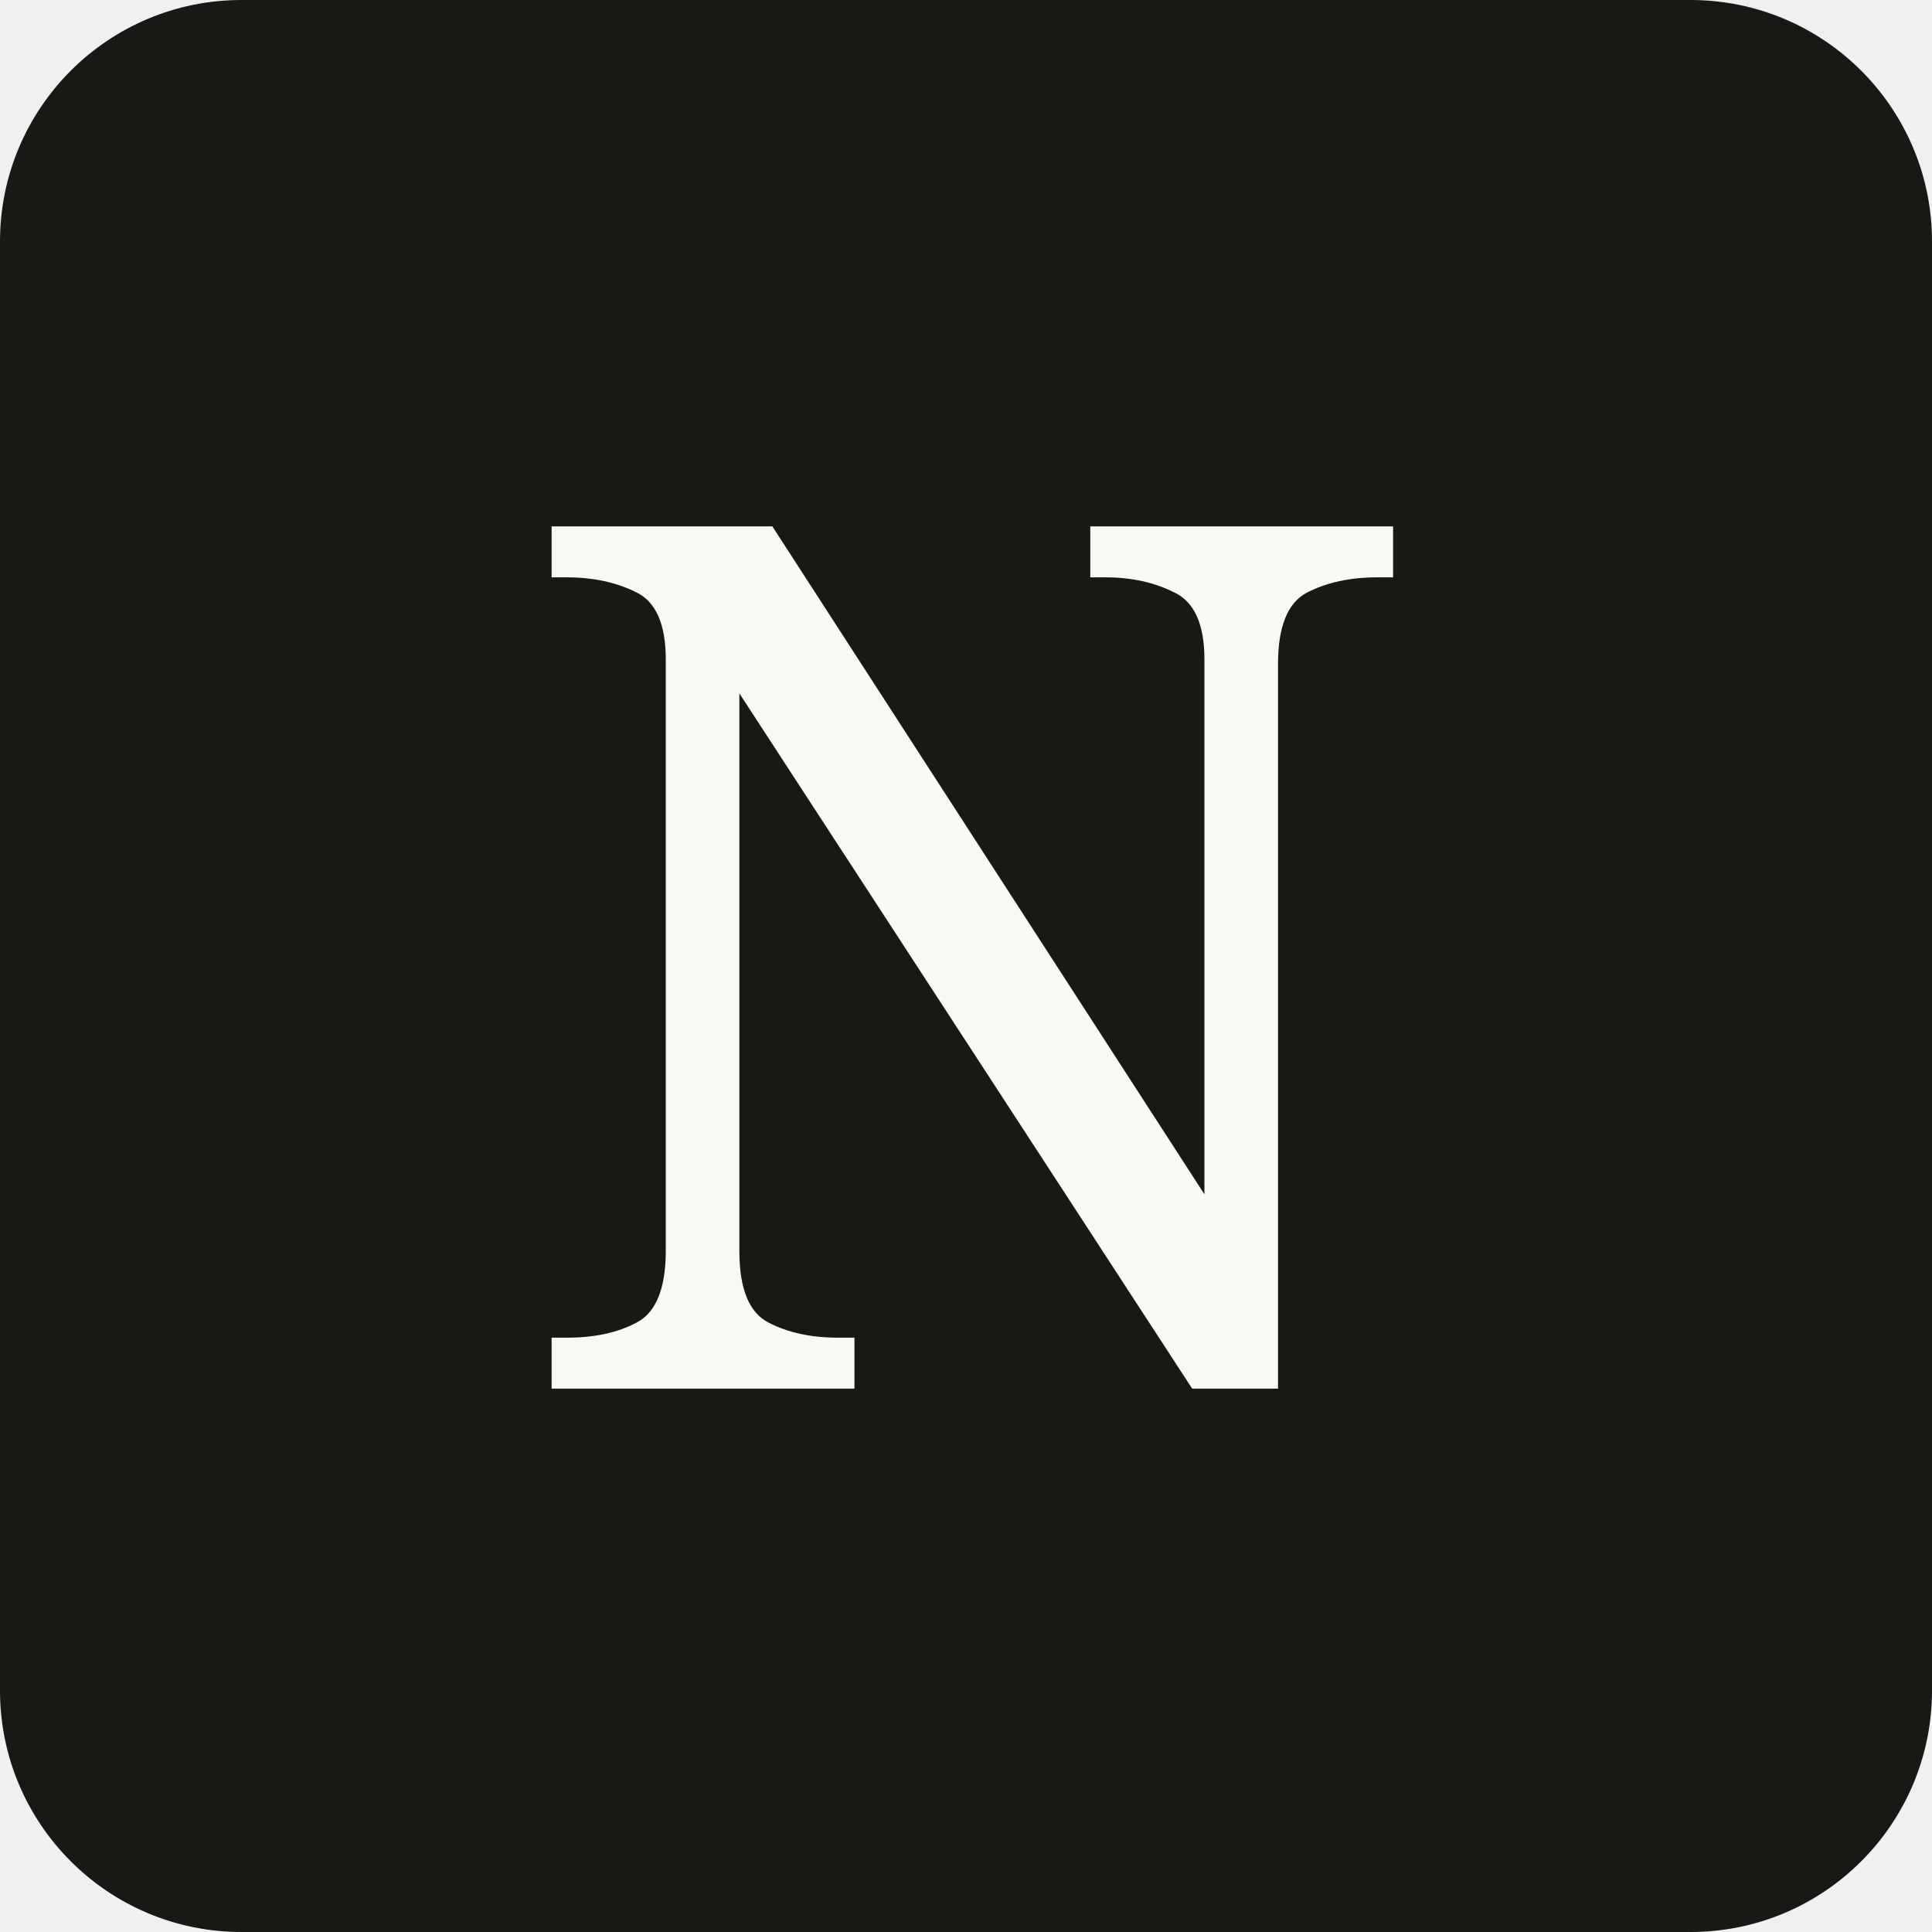
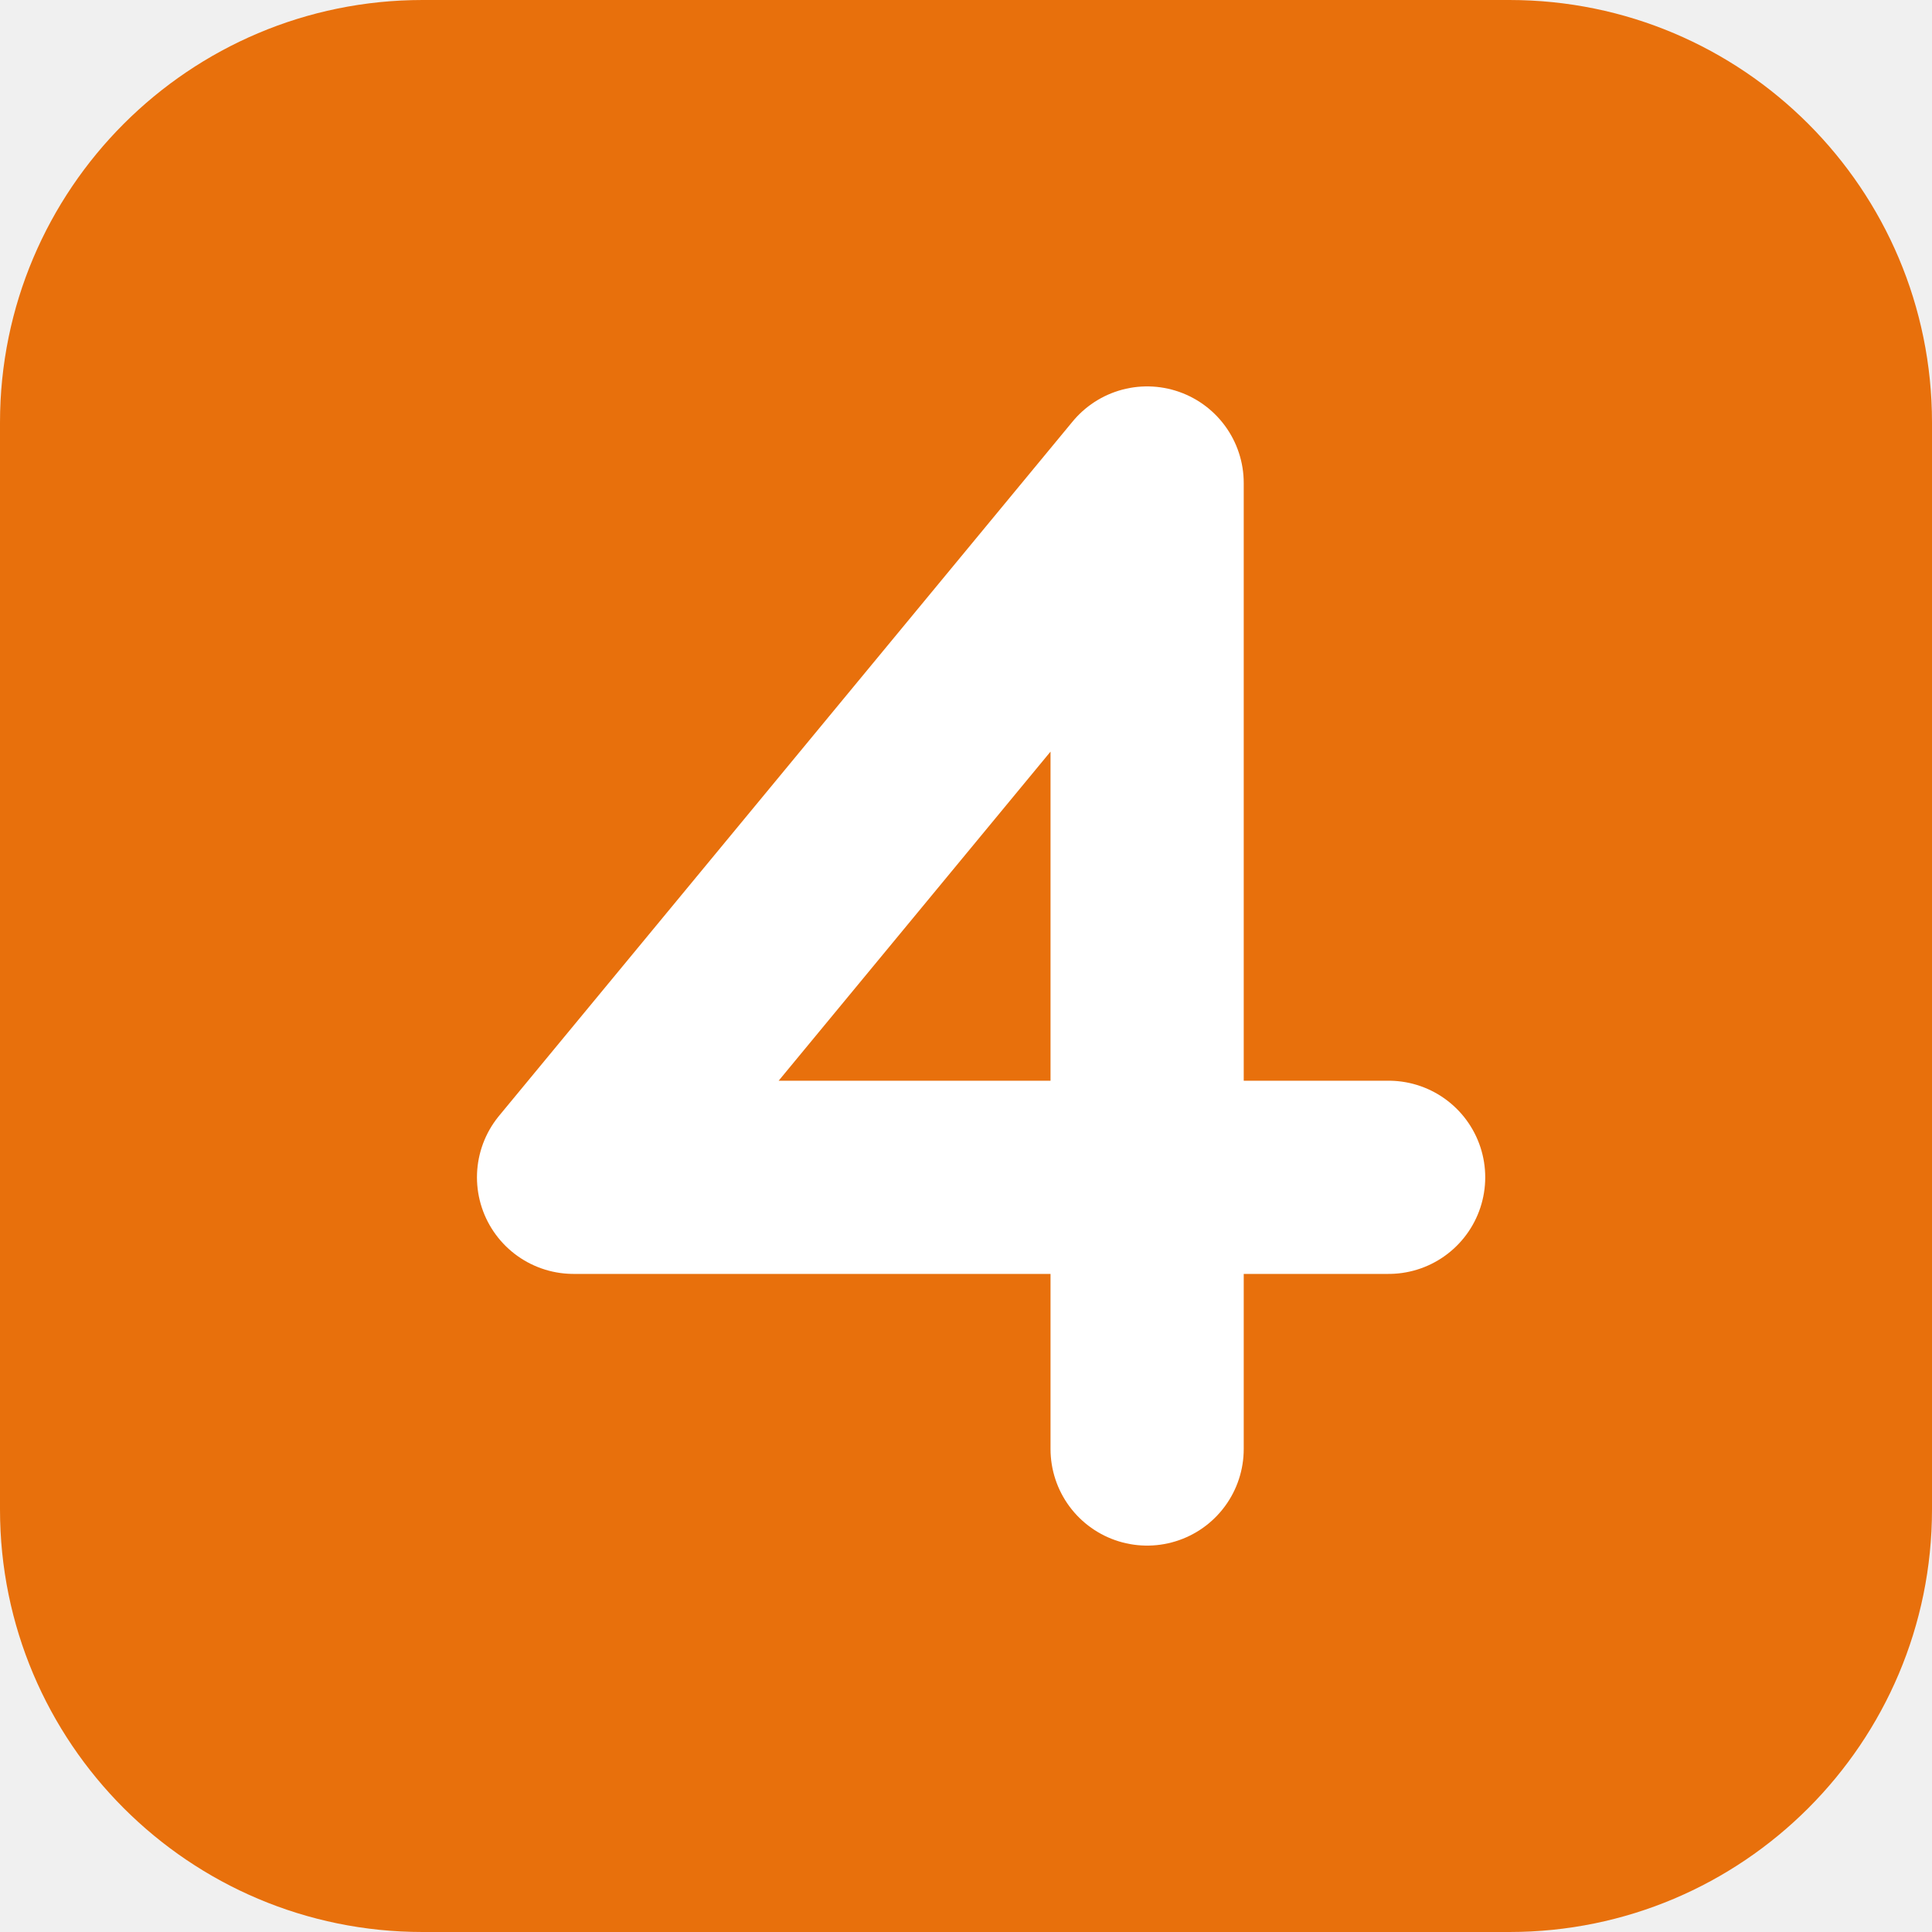
<svg xmlns="http://www.w3.org/2000/svg" viewBox="0 0 32 32">
-   <rect width="32" height="32" rx="4" fill="#1a1814" />
-   <text x="16" y="23" font-family="Georgia,serif" font-size="20" text-anchor="middle" fill="#faf8f4">N</text>
+   <rect width="32" height="32" rx="7" fill="#e8700c" />
+   <path d="M19 24V8L9.5 19.5H23" fill="none" stroke="#fff" stroke-width="3.2" stroke-linecap="round" stroke-linejoin="round" />
</svg>
